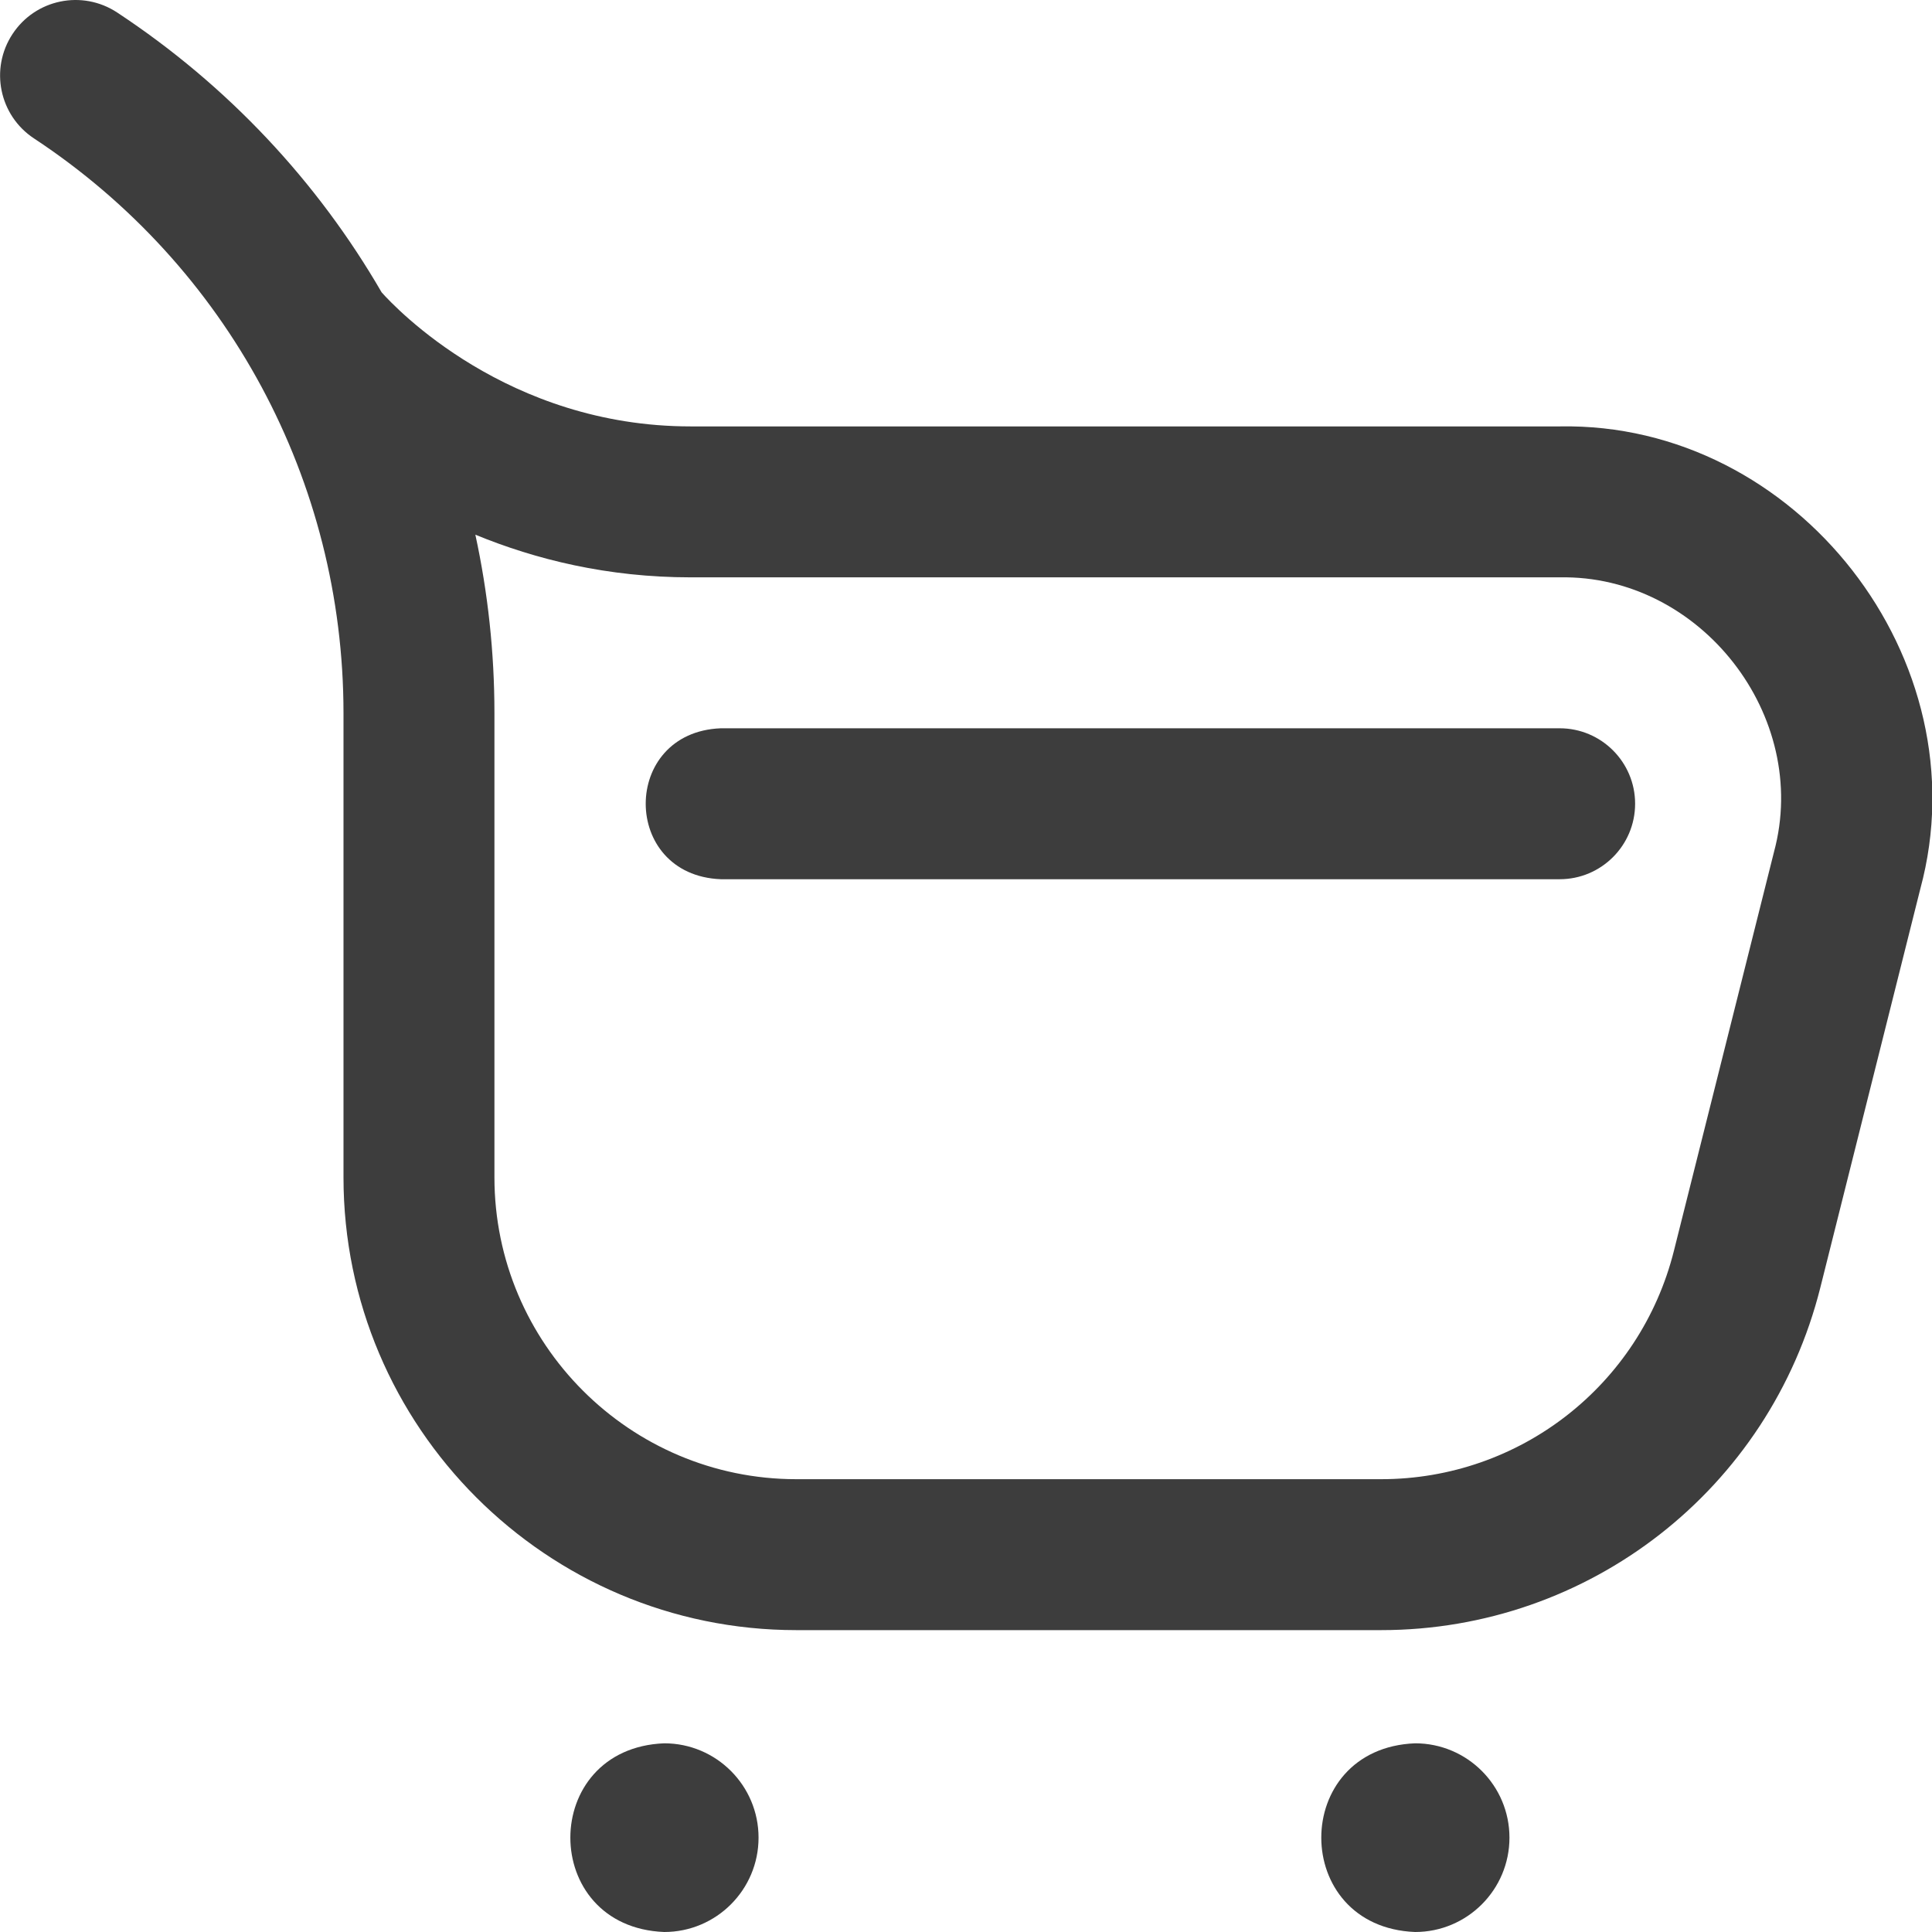
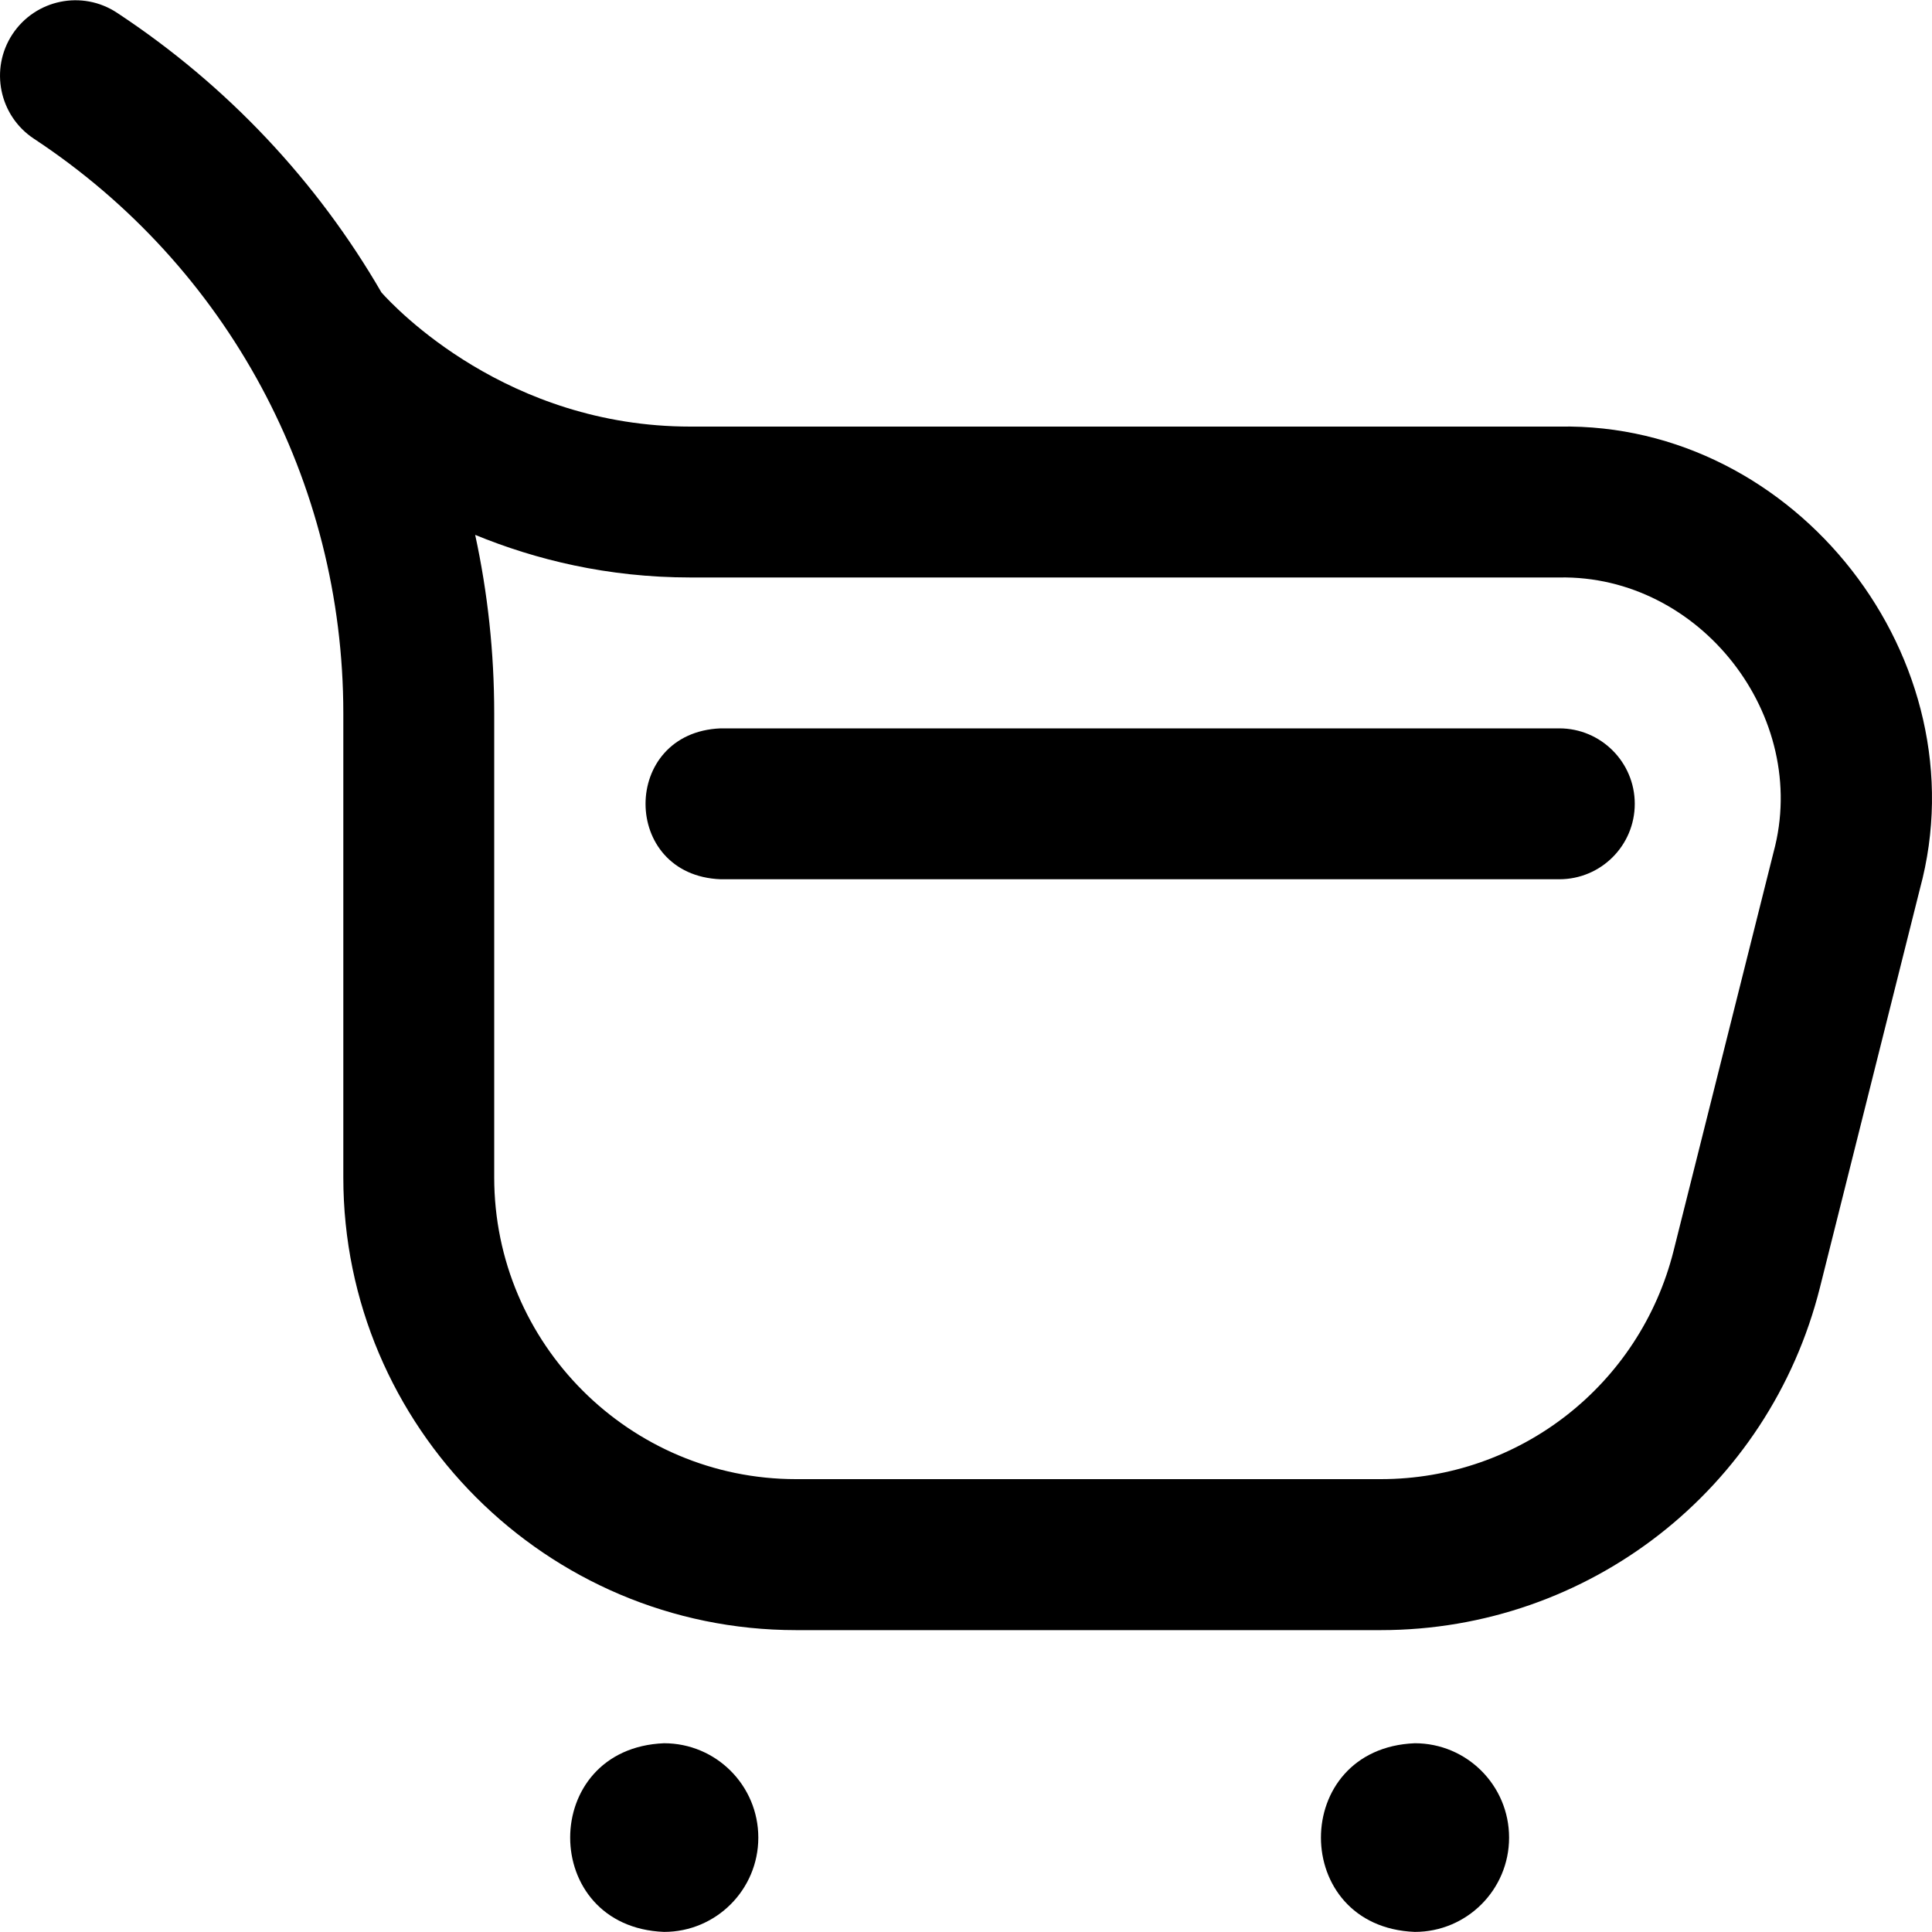
- <svg xmlns="http://www.w3.org/2000/svg" width="24" height="24" viewBox="0 0 24 24" fill="none">
-   <path d="M17.157 20.25H9.892C6.79 20.25 4.267 17.727 4.267 14.625V8.859C4.267 5.976 2.83 3.307 0.423 1.72C-0.01 1.435 -0.129 0.854 0.156 0.422C0.441 -0.011 1.022 -0.13 1.455 0.155C2.829 1.061 3.944 2.256 4.741 3.632C4.913 3.825 6.302 5.297 8.579 5.297H19.375C22.32 5.242 24.625 8.198 23.855 11.041L22.613 15.994C21.984 18.5 19.74 20.25 17.157 20.25ZM5.905 6.642C6.061 7.362 6.142 8.105 6.142 8.859V14.625C6.142 16.693 7.824 18.375 9.892 18.375H17.157C18.879 18.375 20.375 17.208 20.794 15.538L22.037 10.584C22.494 8.895 21.124 7.139 19.375 7.172H8.579C7.549 7.172 6.653 6.95 5.905 6.642ZM9.423 22.828C9.423 22.181 8.898 21.656 8.251 21.656C6.696 21.718 6.697 23.939 8.251 24C8.898 24 9.423 23.475 9.423 22.828ZM18.751 22.828C18.751 22.181 18.226 21.656 17.579 21.656C16.024 21.718 16.026 23.939 17.579 24C18.226 24 18.751 23.475 18.751 22.828ZM20.312 9.984C20.312 9.467 19.892 9.047 19.375 9.047H8.954C7.71 9.096 7.711 10.873 8.954 10.922H19.375C19.892 10.922 20.312 10.502 20.312 9.984Z" fill="#3D3D3D" />
+ <svg xmlns="http://www.w3.org/2000/svg" width="20" height="20" viewBox="0 0 20 20">
+   <path d="M14.294 16.875H8.241C5.657 16.875 3.554 14.772 3.554 12.188V7.384C3.554 4.982 2.357 2.758 0.351 1.436C-0.009 1.198 -0.108 0.714 0.129 0.354C0.367 -0.006 0.851 -0.106 1.211 0.132C2.356 0.886 3.285 1.882 3.949 3.028C4.093 3.189 5.25 4.416 7.147 4.416H16.142C18.596 4.37 20.517 6.833 19.875 9.201L18.84 13.328C18.316 15.416 16.447 16.875 14.294 16.875ZM4.919 5.537C5.049 6.137 5.116 6.755 5.116 7.384V12.188C5.116 13.911 6.518 15.312 8.241 15.312H14.294C15.729 15.312 16.975 14.34 17.325 12.948L18.36 8.821C18.741 7.414 17.6 5.951 16.142 5.978H7.147C6.289 5.978 5.542 5.793 4.919 5.537ZM7.85 19.023C7.85 18.483 7.413 18.046 6.874 18.046C5.578 18.098 5.579 19.948 6.874 19.999C7.413 19.999 7.85 19.562 7.85 19.023ZM15.622 19.023C15.622 18.483 15.185 18.046 14.646 18.046C13.35 18.098 13.351 19.948 14.646 19.999C15.185 19.999 15.622 19.562 15.622 19.023ZM16.923 8.321C16.923 7.89 16.573 7.54 16.142 7.54H7.46C6.423 7.582 6.424 9.062 7.46 9.102H16.142C16.573 9.102 16.923 8.753 16.923 8.321Z" />
</svg>
